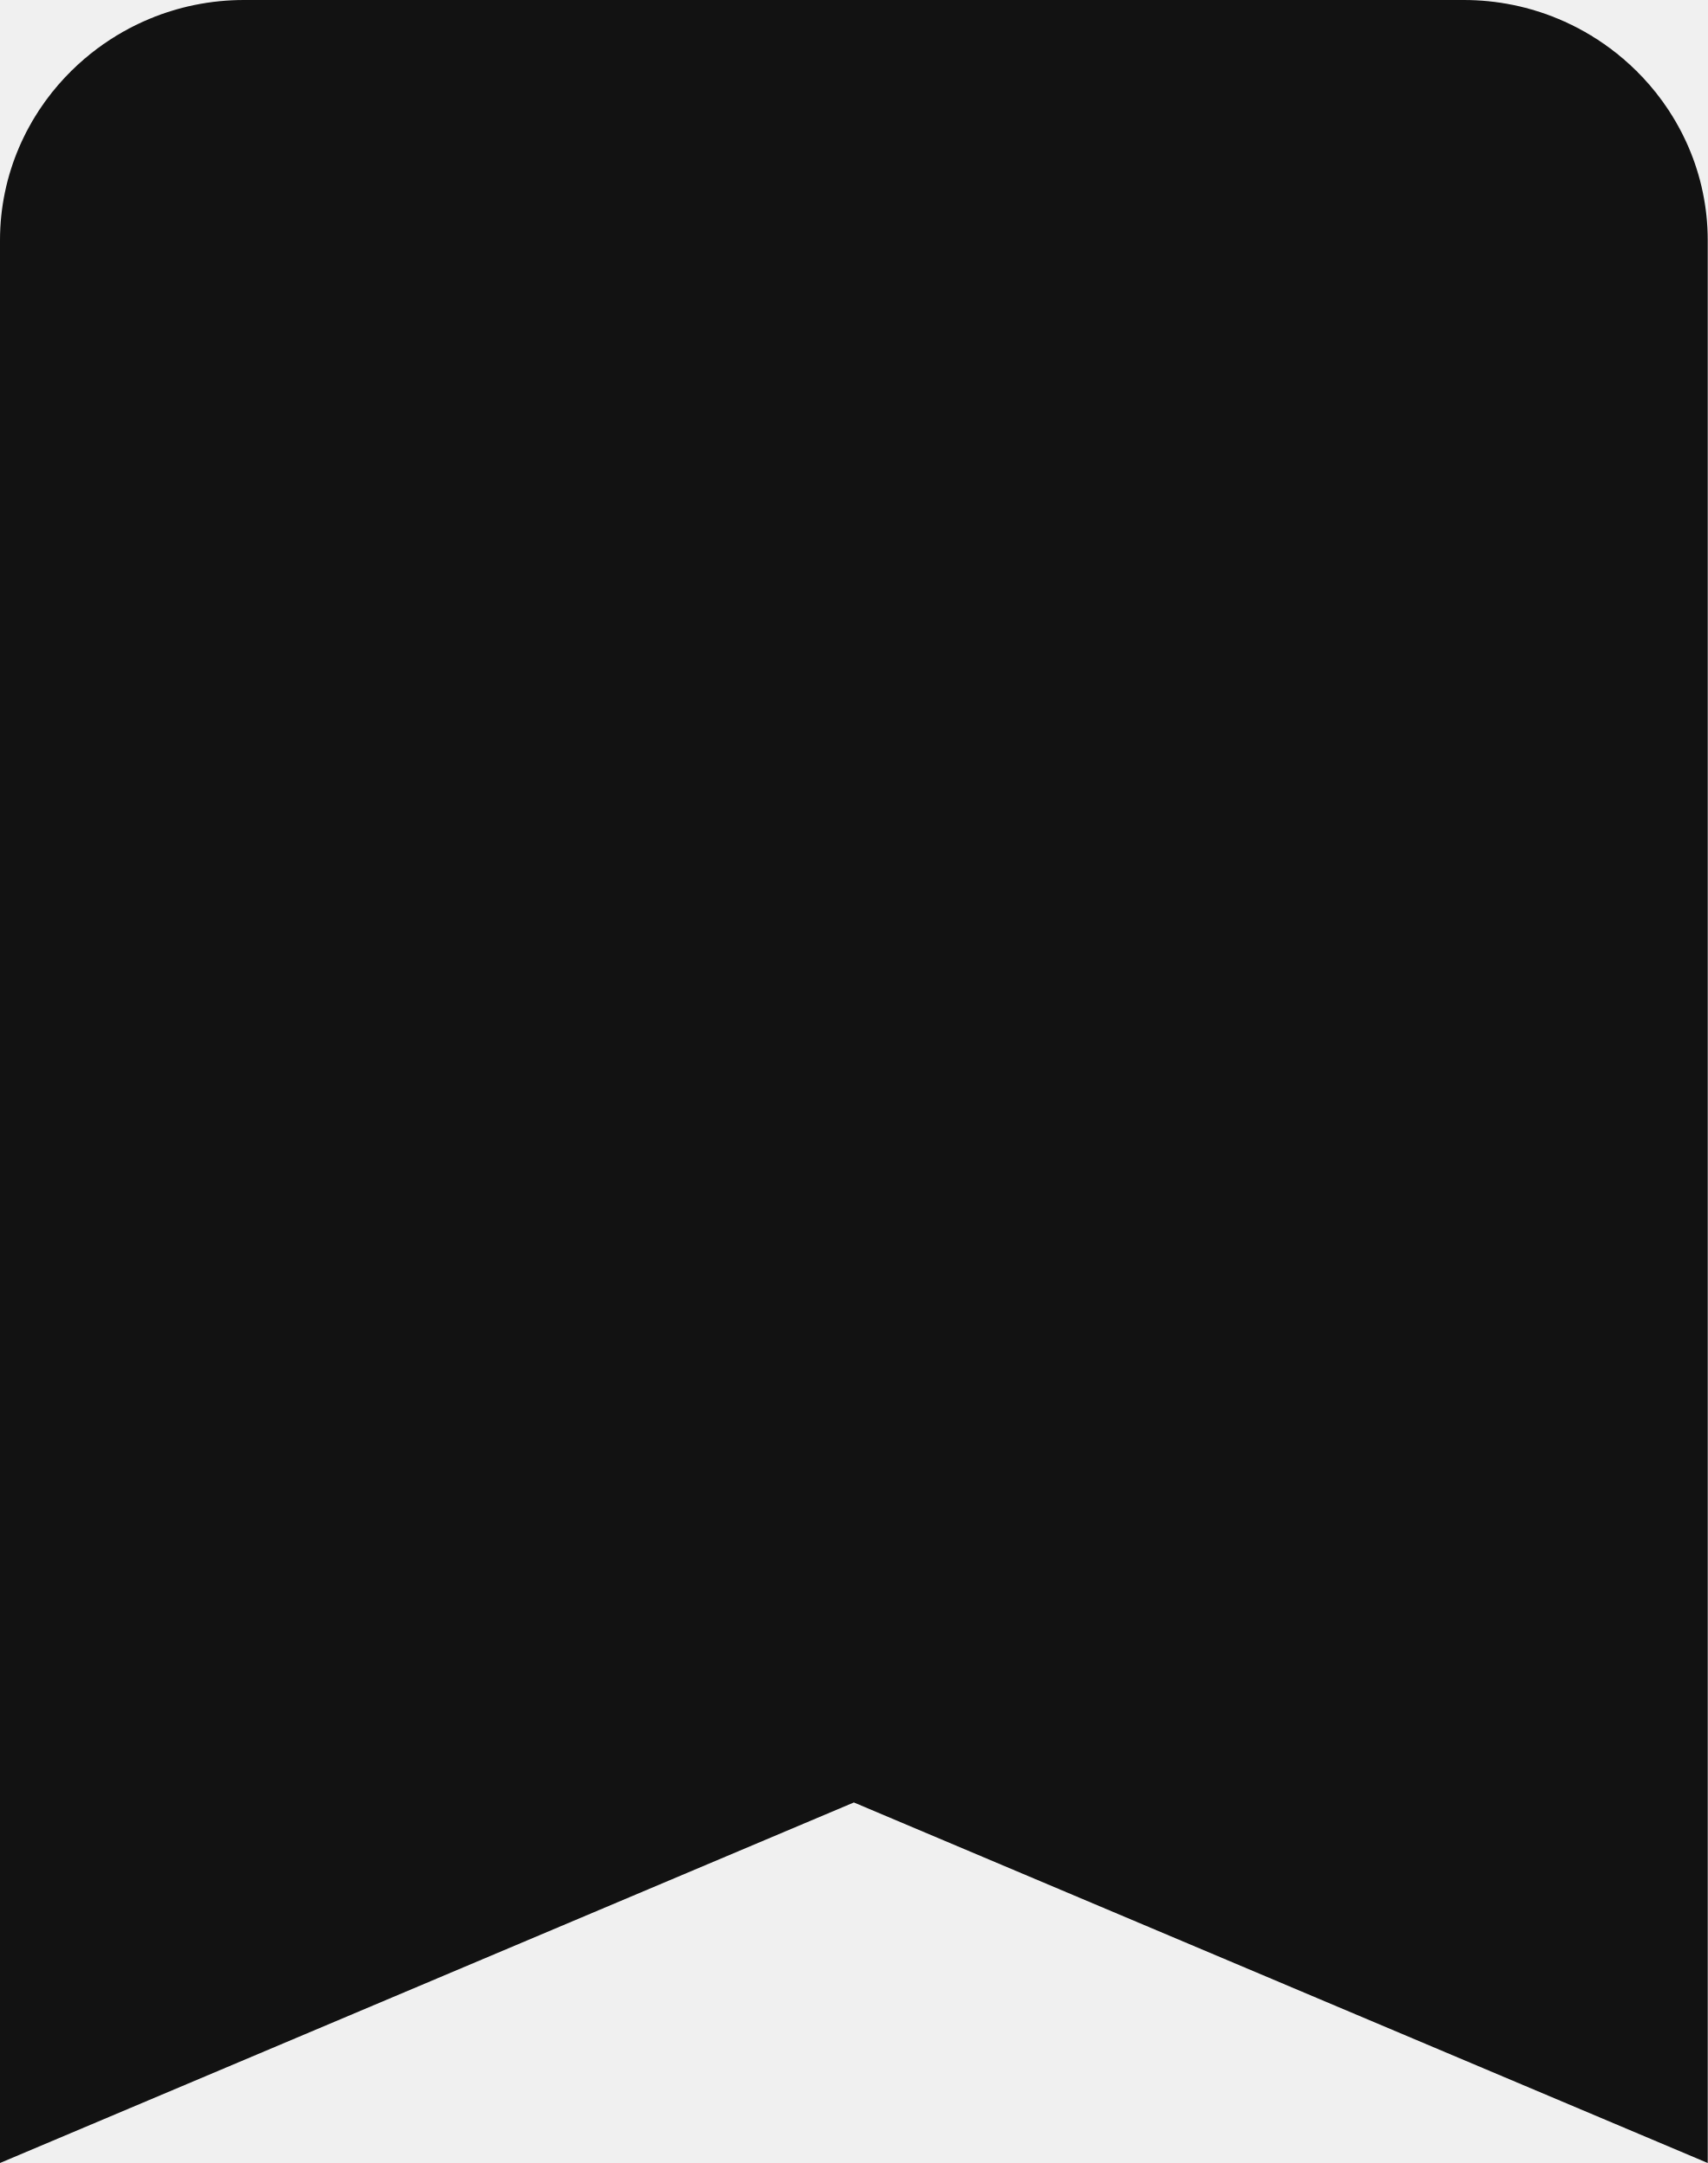
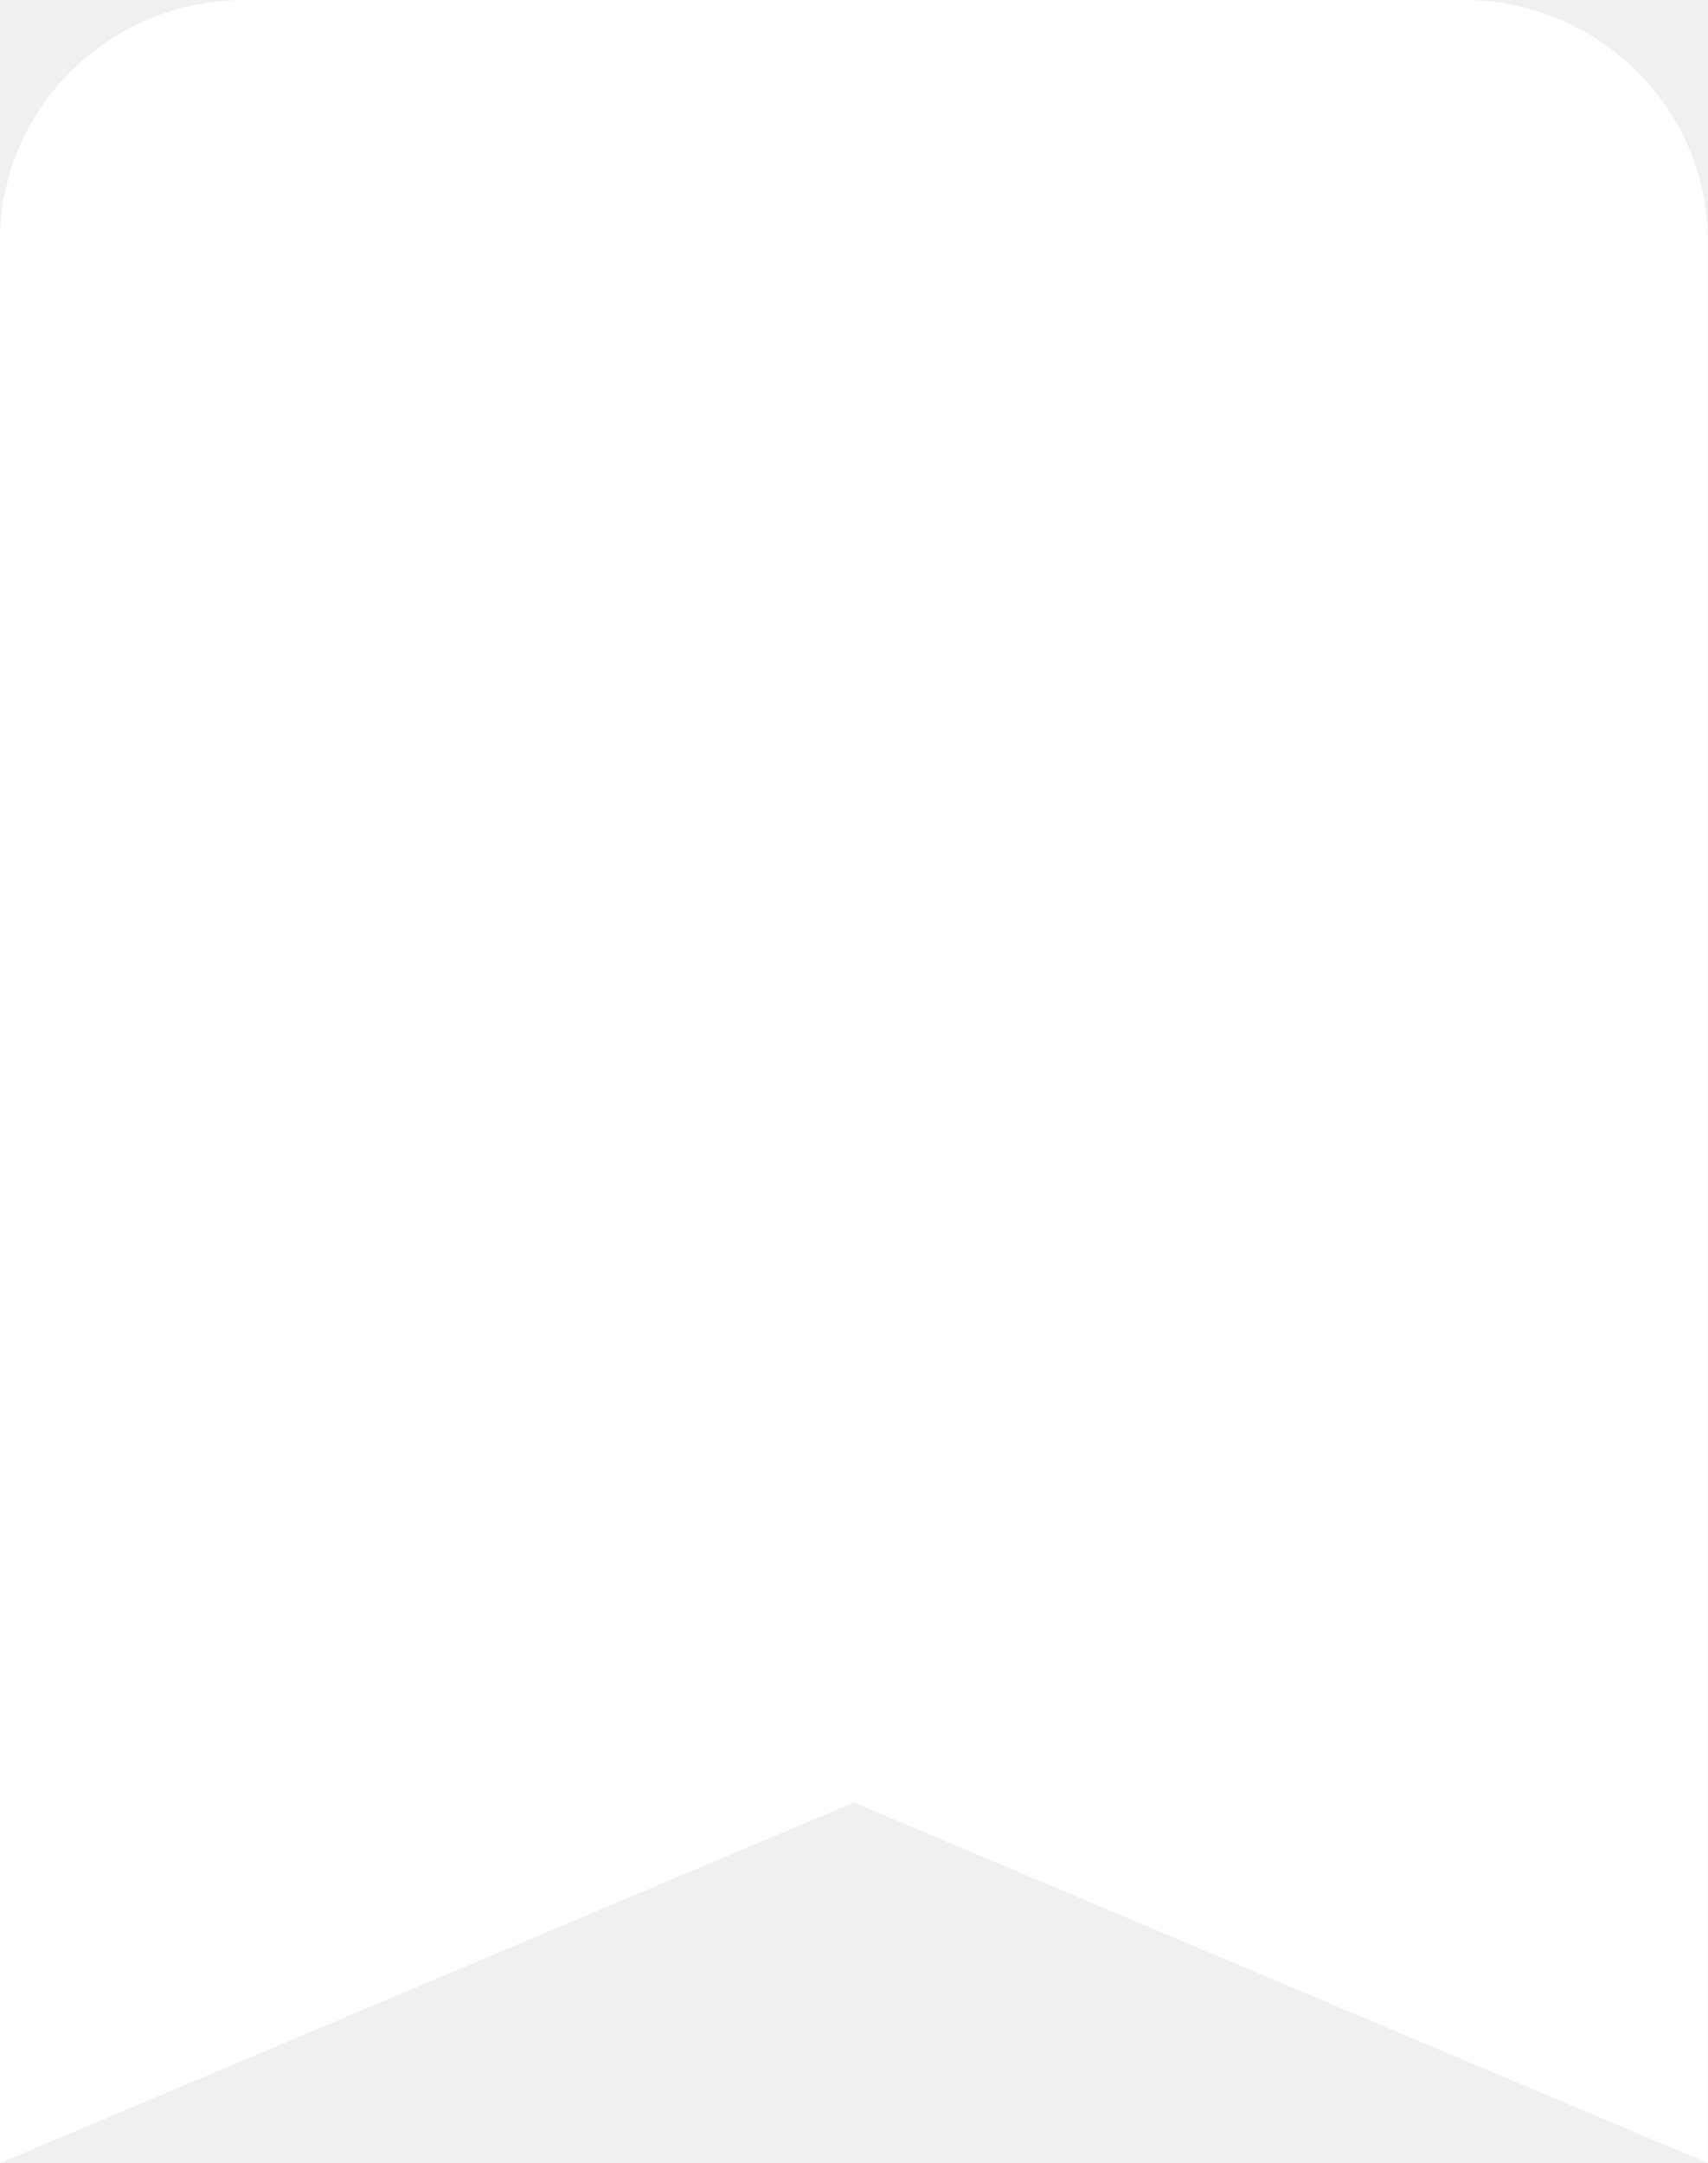
<svg xmlns="http://www.w3.org/2000/svg" width="15" height="19" viewBox="0 0 15 19" fill="none">
-   <path d="M12.857 0H2.143C0.964 0 0 0.95 0 2.111V19L7.5 15.833L15 19V2.111C15 0.95 14.036 0 12.857 0Z" fill="#121212" />
+   <path d="M12.857 0H2.143C0.964 0 0 0.95 0 2.111V19L7.5 15.833L15 19V2.111C15 0.95 14.036 0 12.857 0Z" fill="#FFFFFF" />
</svg>
